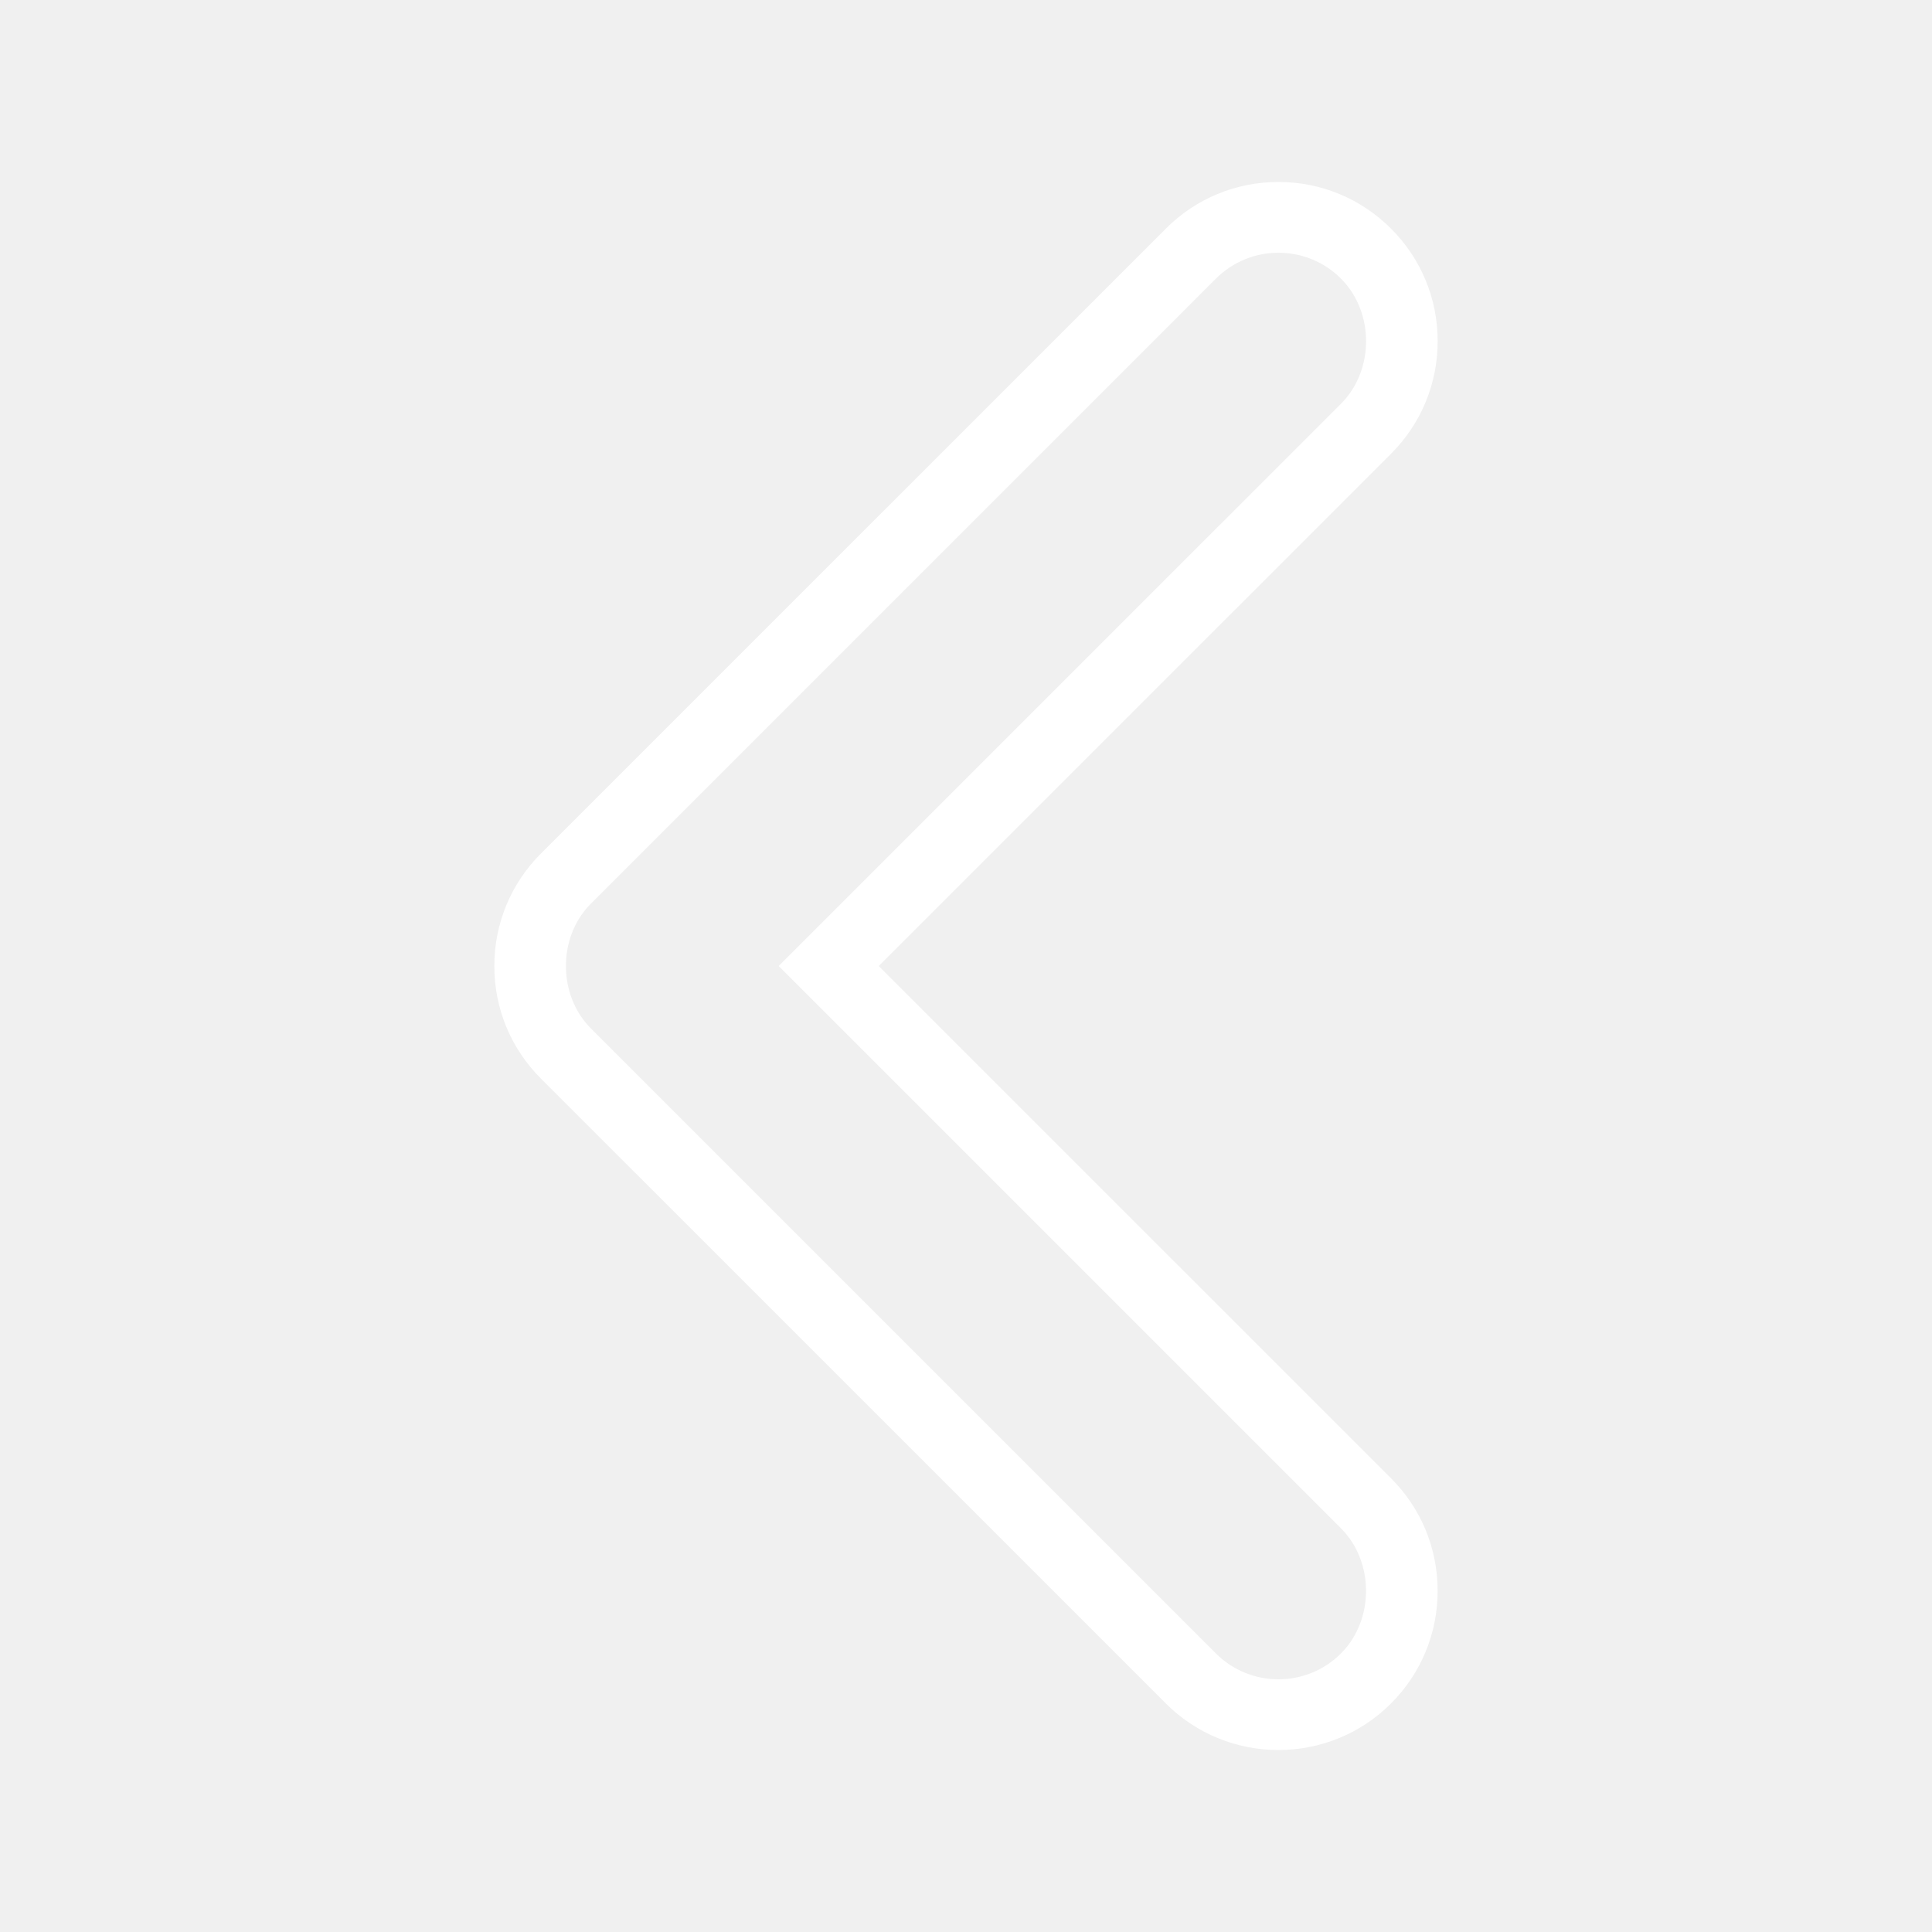
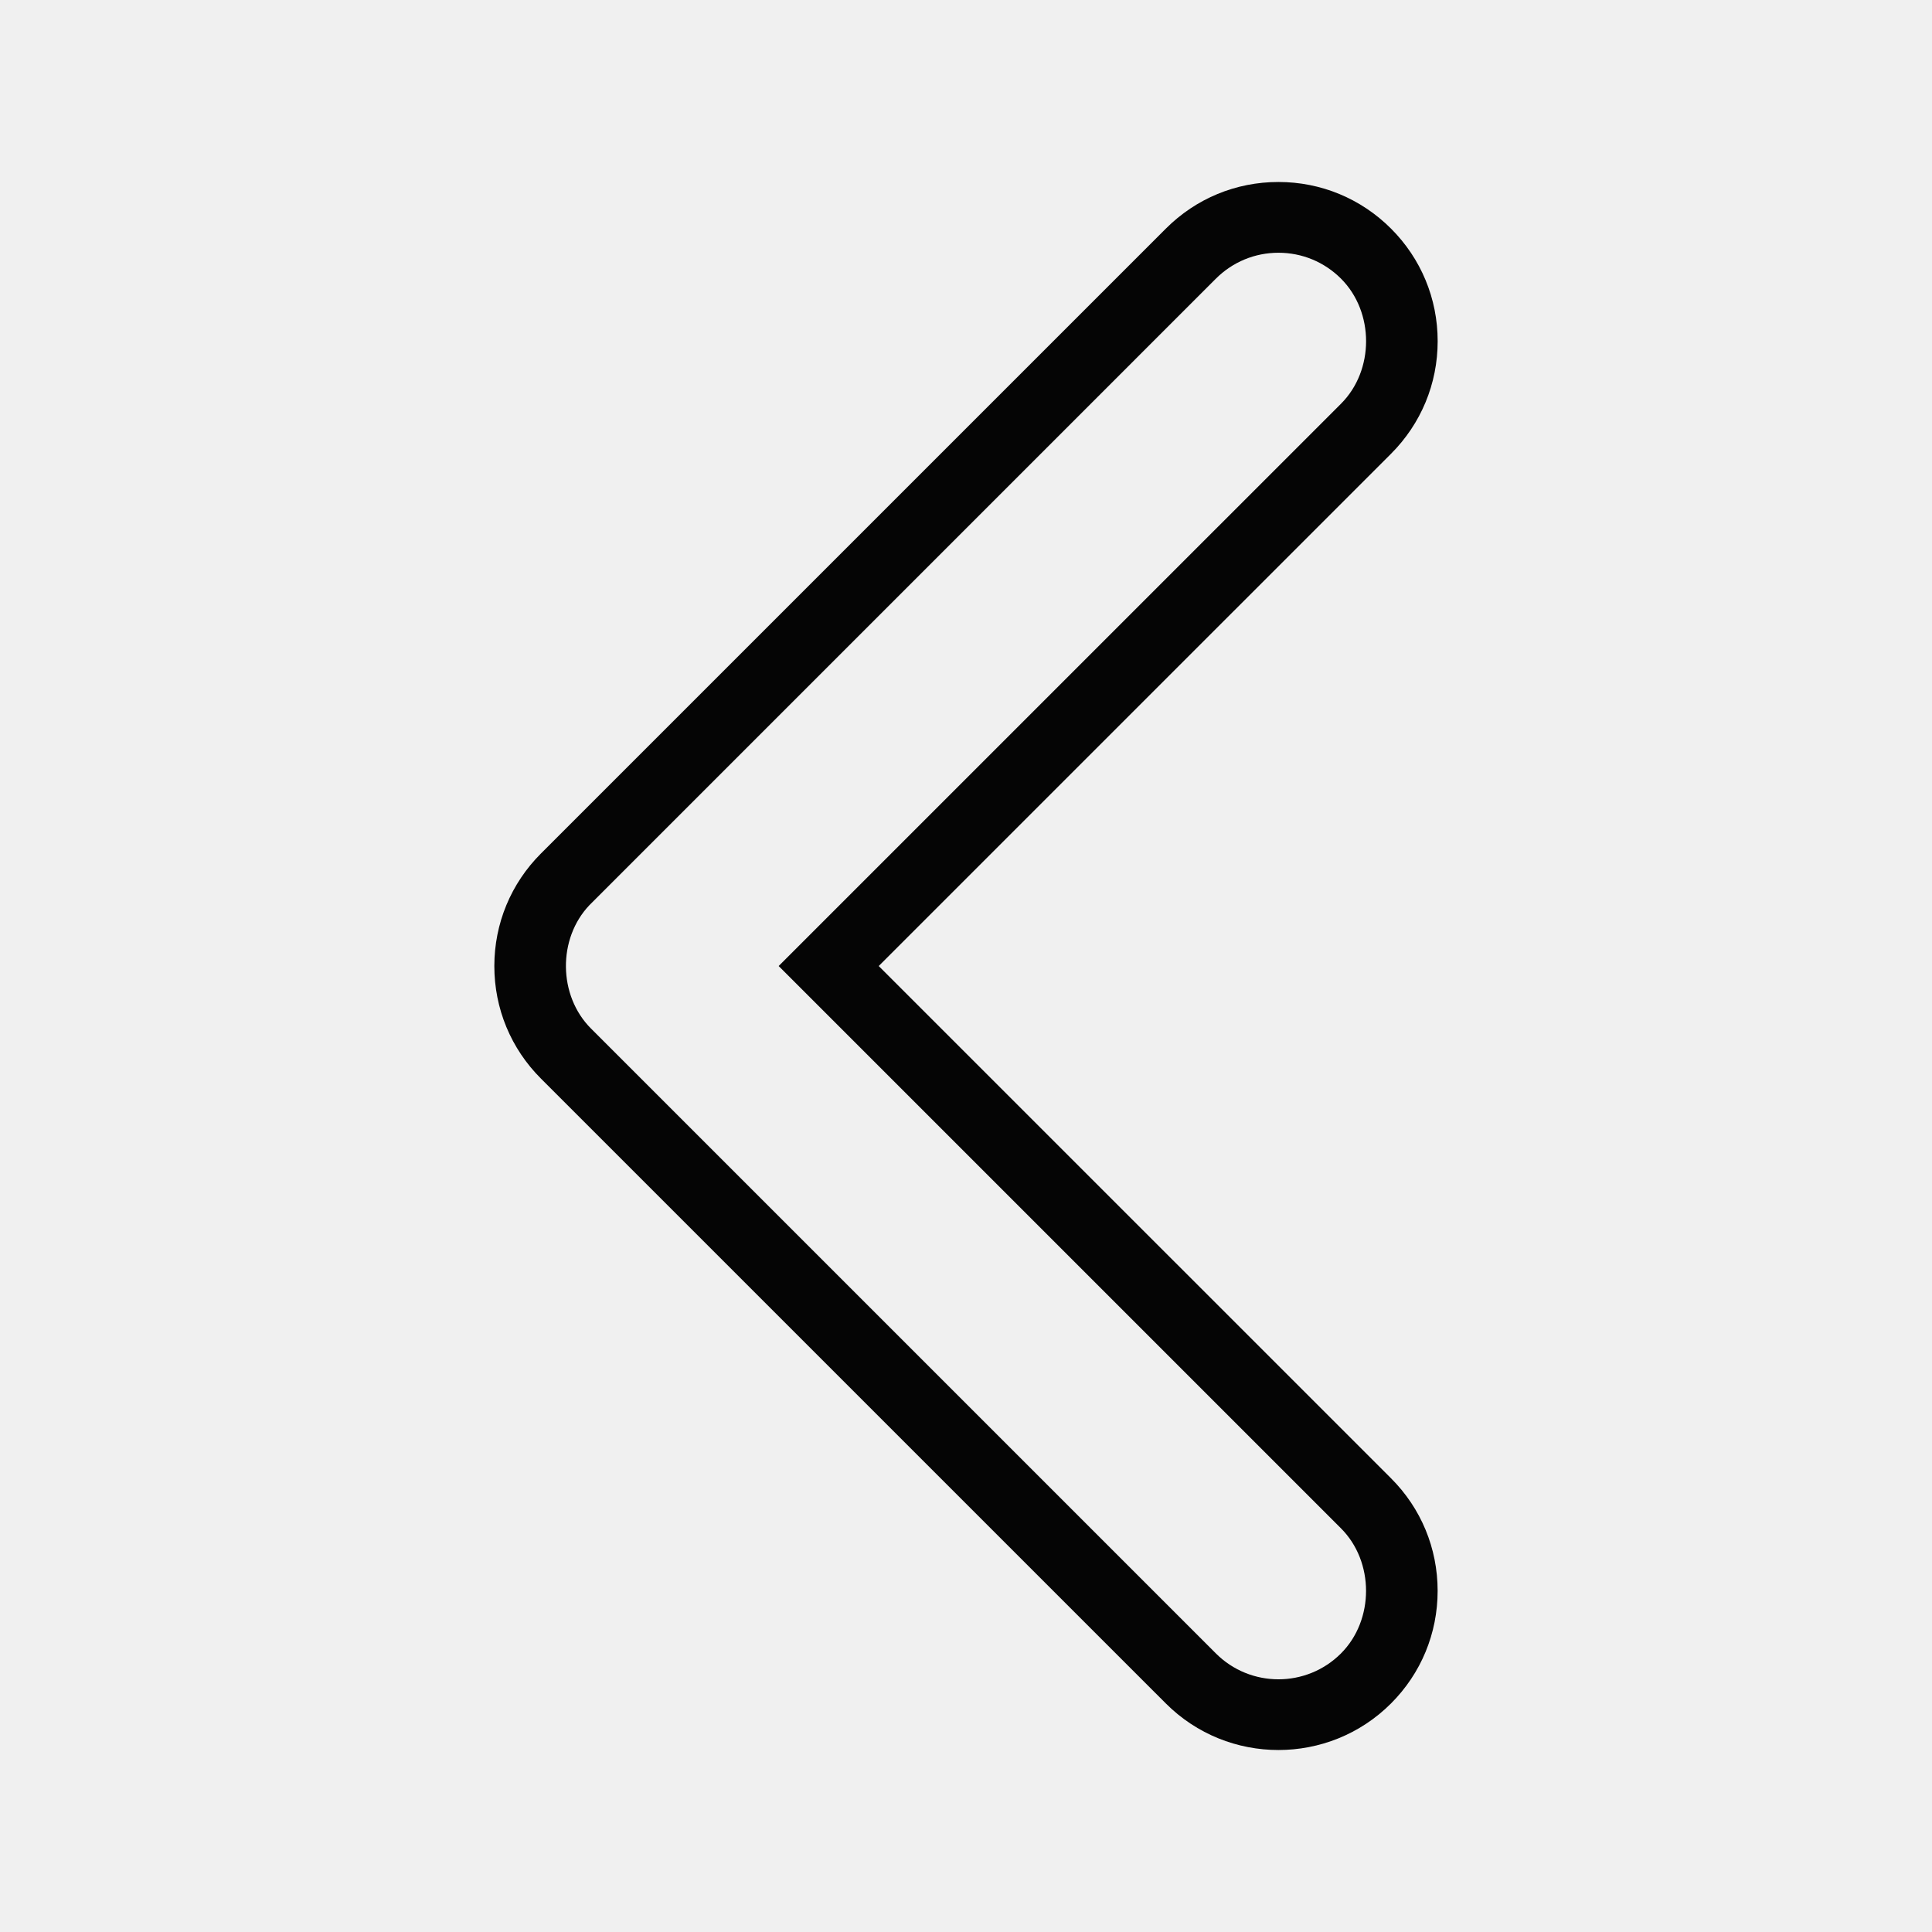
<svg xmlns="http://www.w3.org/2000/svg" version="1.1" id="Capa_1" x="0px" y="0px" viewBox="0 0 300 300" xml:space="preserve" width="300" height="300">
  <defs id="defs41" />
-   <rect style="opacity:1;fill:#000000;fill-opacity:0;stroke:none;stroke-width:30;stroke-miterlimit:4;stroke-dasharray:none;stroke-opacity:1" id="rect4150" width="300" height="300" x="-3.3642579e-07" y="-1.4998291e-05" ry="150" />
-   <g id="g3" style="fill:#ffffff;fill-opacity:1" transform="matrix(0,-0.8548786,0.8548786,0,28.2593,271.7408)">
-     <g id="g5" style="fill:#ffffff;fill-opacity:1">
-       <path d="m 255.9,228.08 c -7.725,0 -14.987,-3.014 -20.45,-8.471 l -93.048,-93.054 -93.041,93.048 c -5.456,5.463 -12.719,8.471 -20.45,8.471 -7.731,0 -14.994,-3.008 -20.457,-8.471 -11.273,-11.273 -11.273,-29.621 0,-40.894 L 121.952,65.205 c 5.456,-5.463 12.719,-8.471 20.444,-8.471 7.719,0 14.987,3.008 20.45,8.471 l 113.498,113.504 c 5.469,5.463 8.471,12.719 8.471,20.45 0,7.719 -3.008,14.987 -8.471,20.45 -5.456,5.457 -12.718,8.471 -20.444,8.471 z M 142.403,108.381 244.538,210.523 c 6.073,6.073 16.645,6.073 22.719,0 3.04,-3.04 4.704,-7.076 4.704,-11.363 0,-4.287 -1.671,-8.323 -4.704,-11.363 L 153.47,74.016 c -6.073,-5.797 -16.453,-5.701 -22.423,0.276 L 17.542,187.797 c -6.266,6.266 -6.266,16.459 0,22.719 6.073,6.073 16.658,6.073 22.725,0 L 142.403,108.381 Z" id="path7" style="fill:#ffffff;fill-opacity:1" />
+   <rect style="opacity:1;fill:#ffffff;fill-opacity:0.017;stroke:none;stroke-width:30;stroke-miterlimit:4;stroke-dasharray:none;stroke-opacity:1" id="rect4150" width="300" height="300" x="-3.3642579e-07" y="-1.4998291e-05" ry="150" />
+   <g id="g3" style="fill:#fe0f0f;fill-opacity:0.349" transform="matrix(0,-0.8548786,0.8548786,0,28.2593,271.7408)">
+     <g id="g5" style="fill:#fe0f0f;fill-opacity:0.349">
+       <path d="m 255.9,228.08 c -7.725,0 -14.987,-3.014 -20.45,-8.471 l -93.048,-93.054 -93.041,93.048 c -5.456,5.463 -12.719,8.471 -20.45,8.471 -7.731,0 -14.994,-3.008 -20.457,-8.471 -11.273,-11.273 -11.273,-29.621 0,-40.894 L 121.952,65.205 c 5.456,-5.463 12.719,-8.471 20.444,-8.471 7.719,0 14.987,3.008 20.45,8.471 l 113.498,113.504 c 5.469,5.463 8.471,12.719 8.471,20.45 0,7.719 -3.008,14.987 -8.471,20.45 -5.456,5.457 -12.718,8.471 -20.444,8.471 z M 142.403,108.381 244.538,210.523 c 6.073,6.073 16.645,6.073 22.719,0 3.04,-3.04 4.704,-7.076 4.704,-11.363 0,-4.287 -1.671,-8.323 -4.704,-11.363 L 153.47,74.016 c -6.073,-5.797 -16.453,-5.701 -22.423,0.276 L 17.542,187.797 c -6.266,6.266 -6.266,16.459 0,22.719 6.073,6.073 16.658,6.073 22.725,0 L 142.403,108.381 Z" id="path7" style="fill:#000000;fill-opacity:0.977" />
    </g>
  </g>
-   <g id="g9" transform="translate(380.6085,-49.64153)" style="fill:#000000;fill-opacity:1" />
-   <g id="g11" transform="translate(380.6085,-49.64153)" style="fill:#000000;fill-opacity:1" />
-   <g id="g13" transform="translate(380.6085,-49.64153)" style="fill:#000000;fill-opacity:1" />
-   <g id="g15" transform="translate(380.6085,-49.64153)" style="fill:#000000;fill-opacity:1" />
-   <g id="g17" transform="translate(380.6085,-49.64153)" style="fill:#000000;fill-opacity:1" />
-   <g id="g19" transform="translate(380.6085,-49.64153)" style="fill:#000000;fill-opacity:1" />
-   <g id="g21" transform="translate(380.6085,-49.64153)" style="fill:#000000;fill-opacity:1" />
-   <g id="g23" transform="translate(380.6085,-49.64153)" style="fill:#000000;fill-opacity:1" />
-   <g id="g25" transform="translate(380.6085,-49.64153)" style="fill:#000000;fill-opacity:1" />
-   <g id="g27" transform="translate(380.6085,-49.64153)" style="fill:#000000;fill-opacity:1" />
-   <g id="g29" transform="translate(380.6085,-49.64153)" style="fill:#000000;fill-opacity:1" />
-   <g id="g31" transform="translate(380.6085,-49.64153)" style="fill:#000000;fill-opacity:1" />
-   <g id="g33" transform="translate(380.6085,-49.64153)" style="fill:#000000;fill-opacity:1" />
-   <g id="g35" transform="translate(380.6085,-49.64153)" style="fill:#000000;fill-opacity:1" />
-   <g id="g37" transform="translate(380.6085,-49.64153)" style="fill:#000000;fill-opacity:1" />
+   <g id="g9" transform="translate(380.6085,-49.64153)" style="fill:#fe0f0f;fill-opacity:0.349" />
+   <g id="g11" transform="translate(380.6085,-49.64153)" style="fill:#fe0f0f;fill-opacity:0.349" />
+   <g id="g13" transform="translate(380.6085,-49.64153)" style="fill:#fe0f0f;fill-opacity:0.349" />
+   <g id="g15" transform="translate(380.6085,-49.64153)" style="fill:#fe0f0f;fill-opacity:0.349" />
+   <g id="g17" transform="translate(380.6085,-49.64153)" style="fill:#fe0f0f;fill-opacity:0.349" />
+   <g id="g19" transform="translate(380.6085,-49.64153)" style="fill:#fe0f0f;fill-opacity:0.349" />
+   <g id="g21" transform="translate(380.6085,-49.64153)" style="fill:#fe0f0f;fill-opacity:0.349" />
+   <g id="g23" transform="translate(380.6085,-49.64153)" style="fill:#fe0f0f;fill-opacity:0.349" />
+   <g id="g25" transform="translate(380.6085,-49.64153)" style="fill:#fe0f0f;fill-opacity:0.349" />
+   <g id="g27" transform="translate(380.6085,-49.64153)" style="fill:#fe0f0f;fill-opacity:0.349" />
+   <g id="g29" transform="translate(380.6085,-49.64153)" style="fill:#fe0f0f;fill-opacity:0.349" />
+   <g id="g31" transform="translate(380.6085,-49.64153)" style="fill:#fe0f0f;fill-opacity:0.349" />
+   <g id="g33" transform="translate(380.6085,-49.64153)" style="fill:#fe0f0f;fill-opacity:0.349" />
+   <g id="g35" transform="translate(380.6085,-49.64153)" style="fill:#fe0f0f;fill-opacity:0.349" />
+   <g id="g37" transform="translate(380.6085,-49.64153)" style="fill:#fe0f0f;fill-opacity:0.349" />
</svg>
